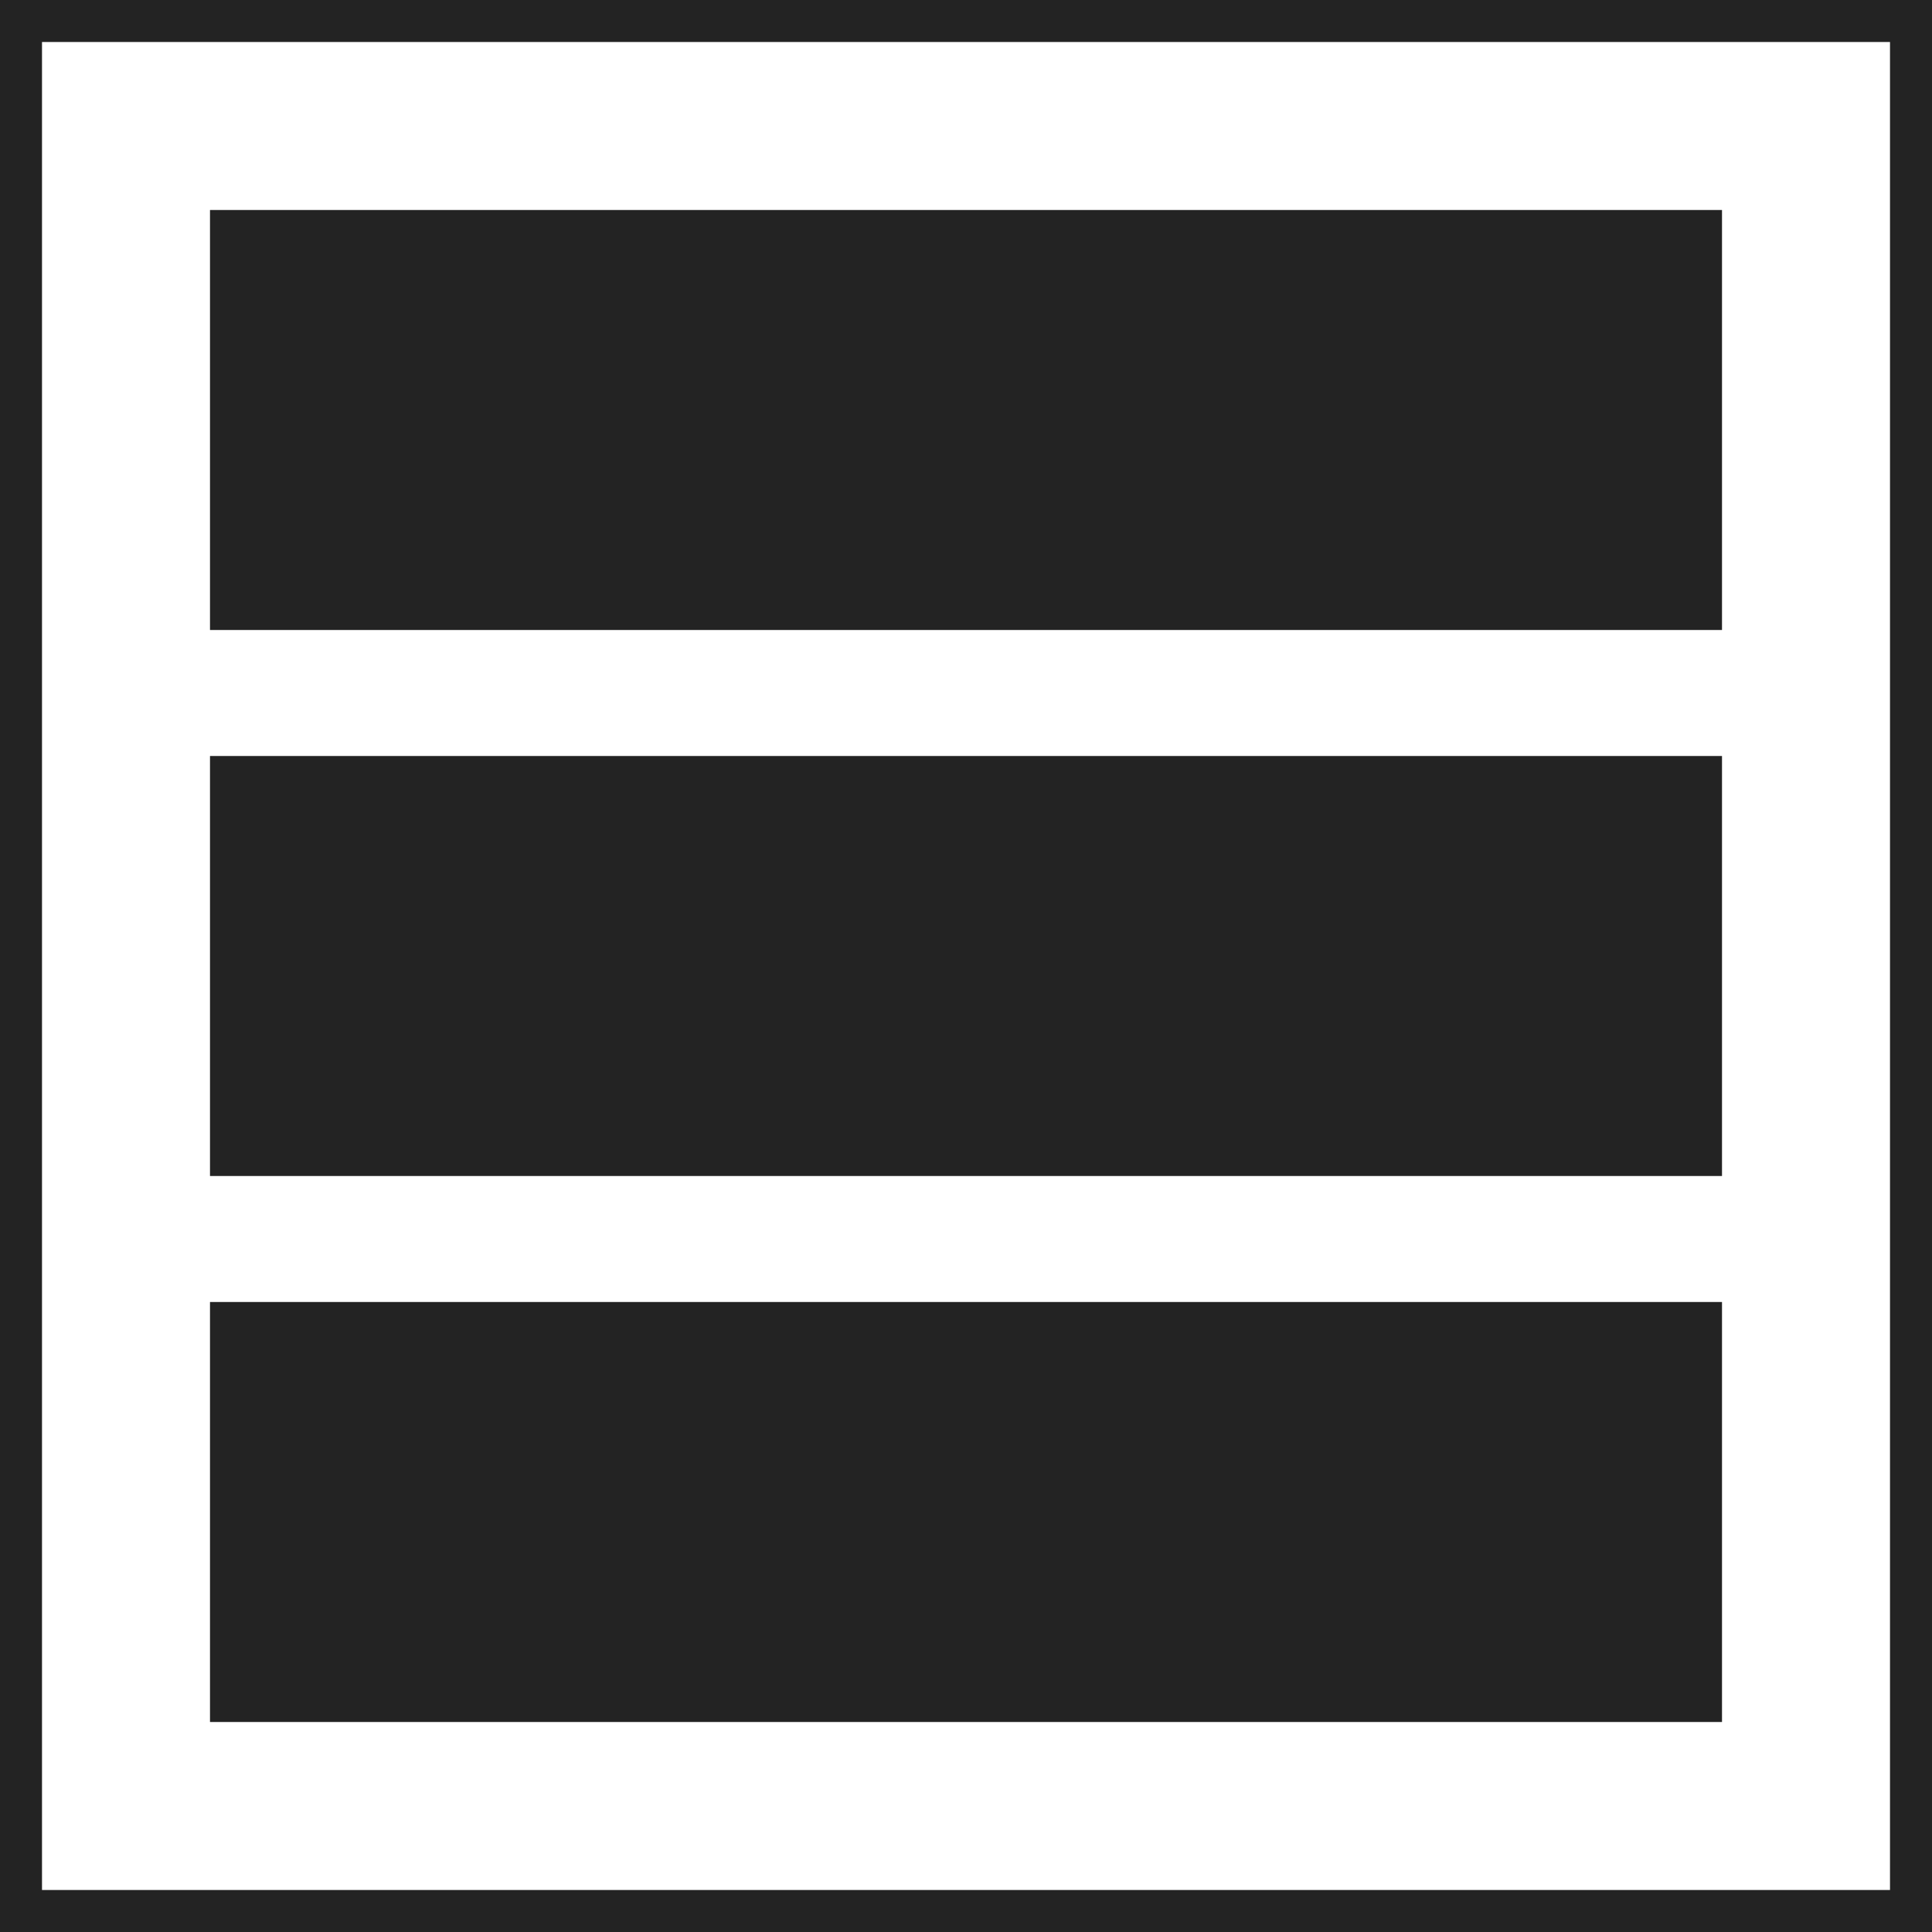
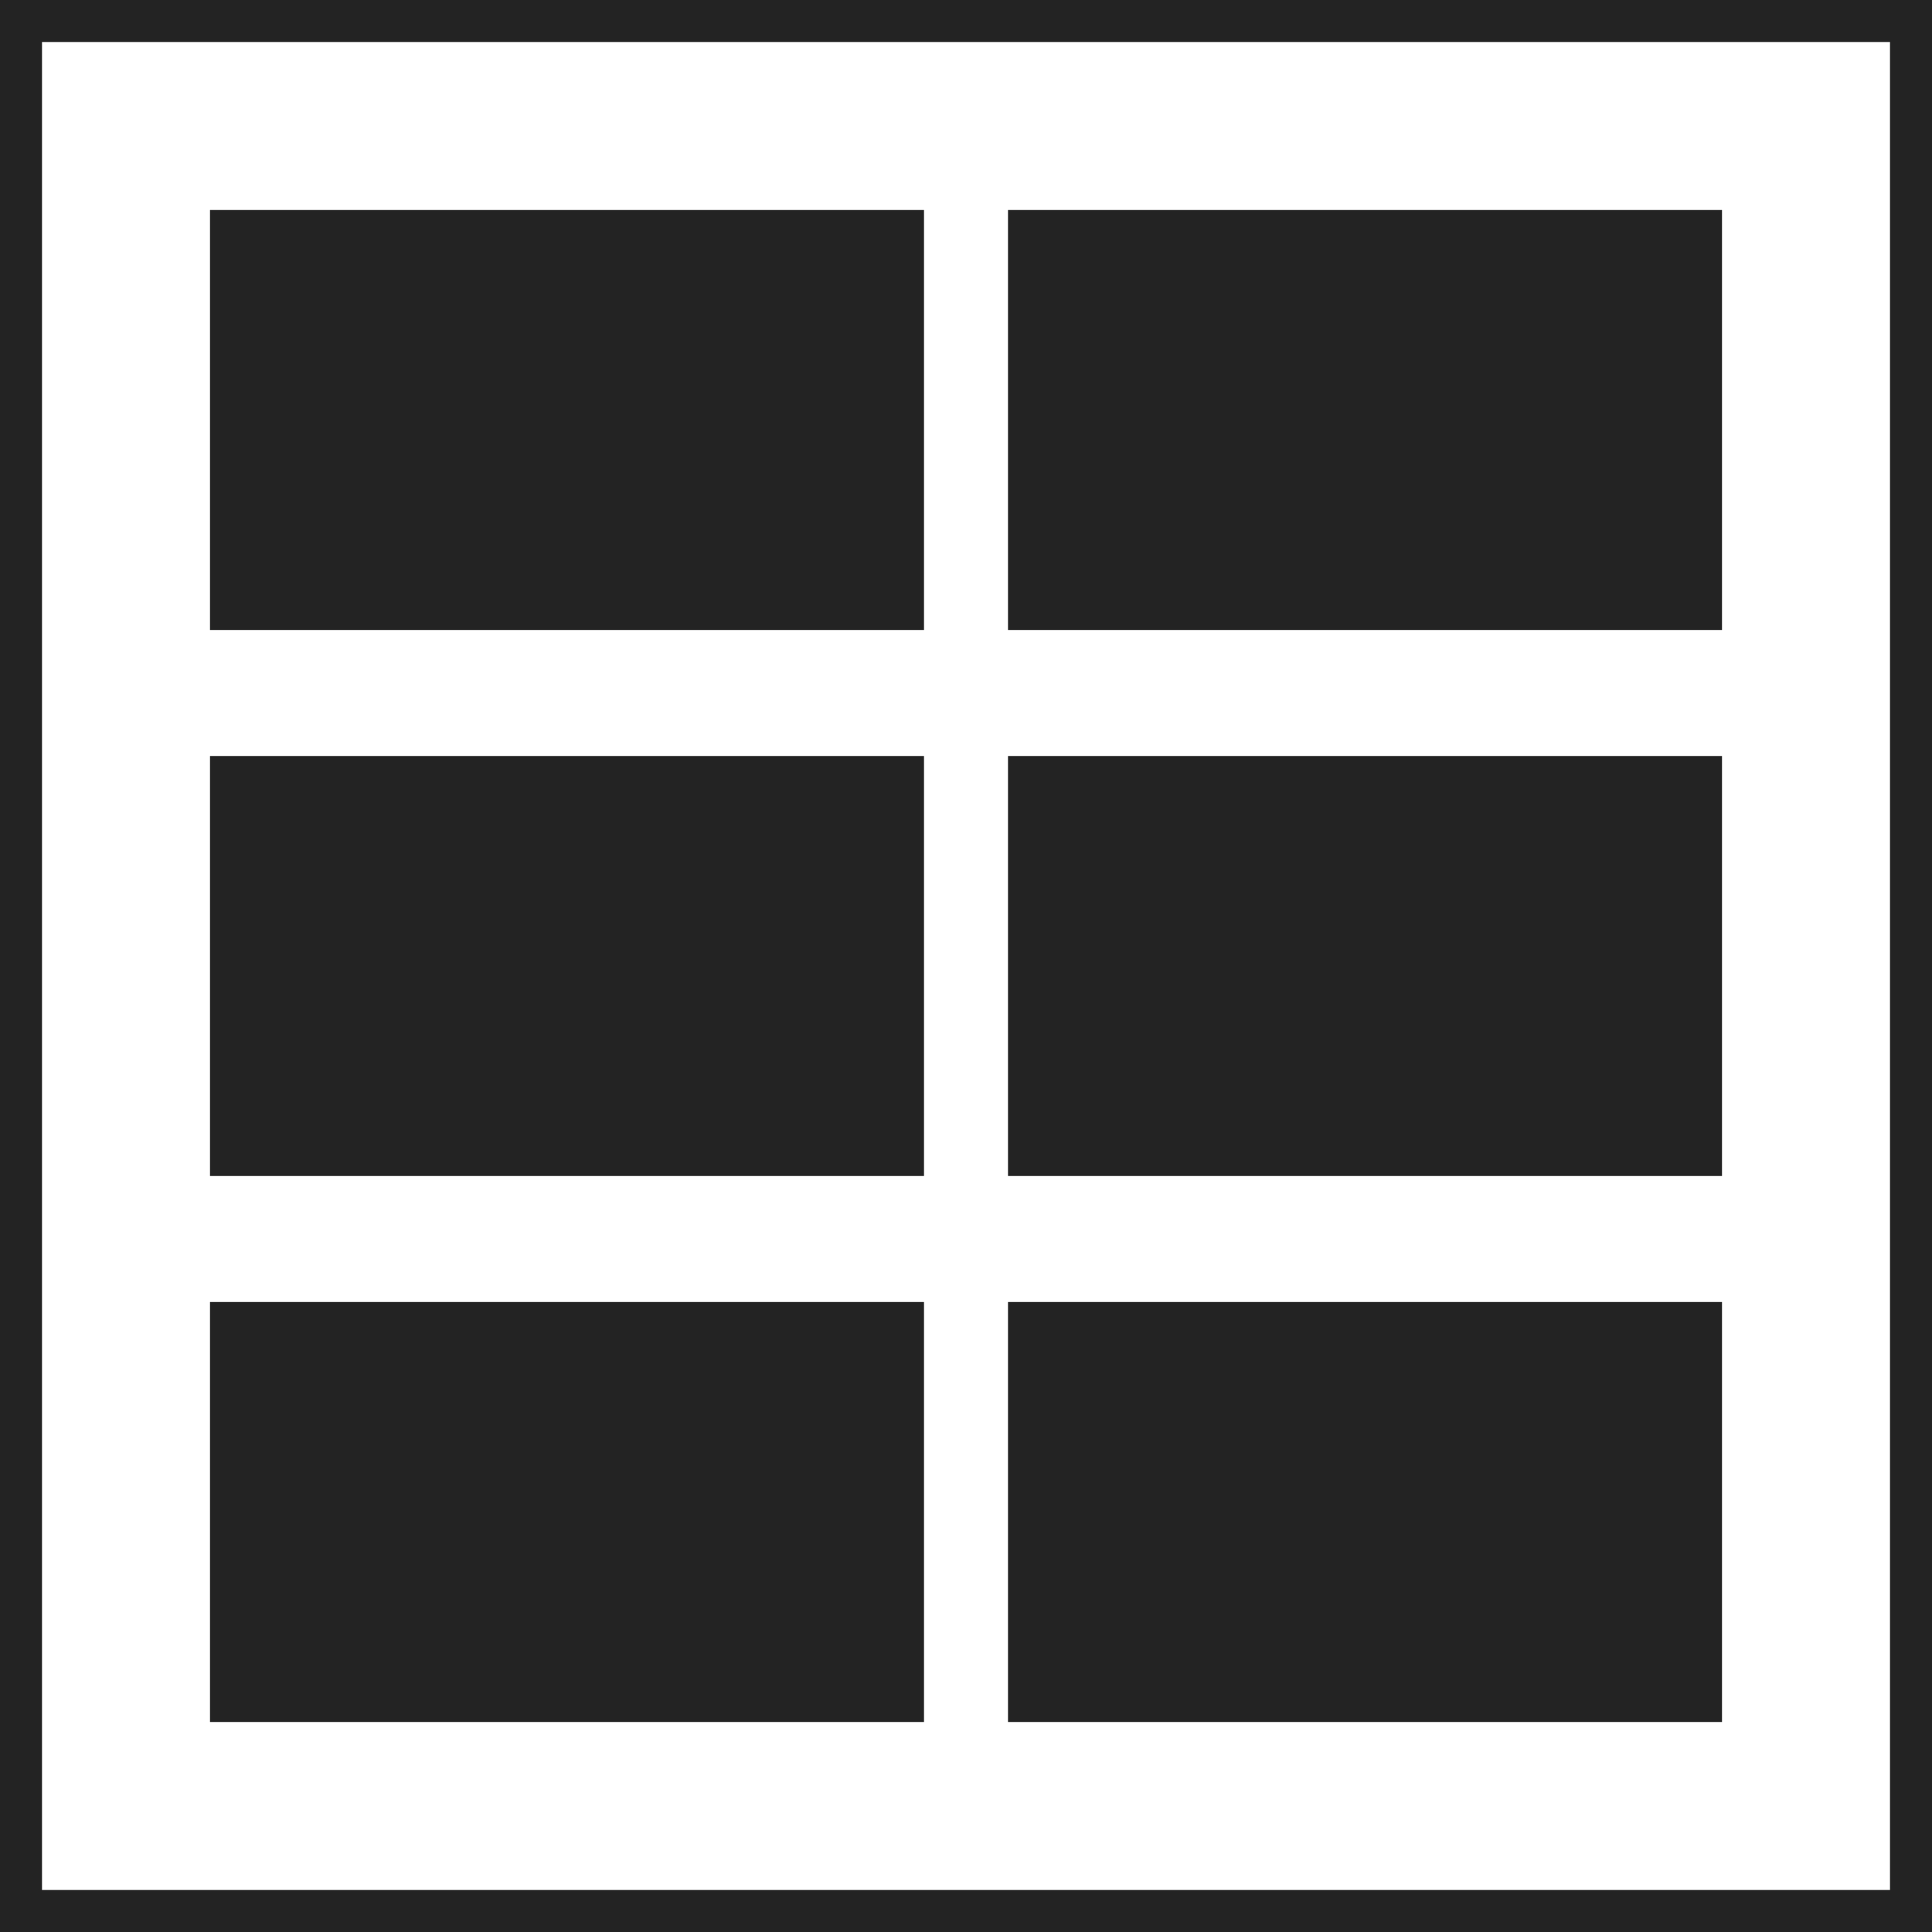
<svg xmlns="http://www.w3.org/2000/svg" width="46" height="46" viewBox="0 0 46 46" fill="none">
-   <rect x="5" y="5" width="36" height="10" fill="#232323" />
-   <rect x="5" y="18" width="36" height="10" fill="#232323" />
-   <rect x="5" y="31" width="36" height="10" fill="#232323" />
+   <rect x="5" y="5" width="17" height="10" fill="#232323" />
+   <rect x="24" y="5" width="17" height="10" fill="#232323" />
+   <rect x="5" y="18" width="17" height="10" fill="#232323" />
+   <rect x="24" y="18" width="17" height="10" fill="#232323" />
+   <rect x="5" y="31" width="17" height="10" fill="#232323" />
+   <rect x="24" y="31" width="17" height="10" fill="#232323" />
  <rect x="0.5" y="0.5" width="45" height="45" stroke="#232323" />
</svg>
